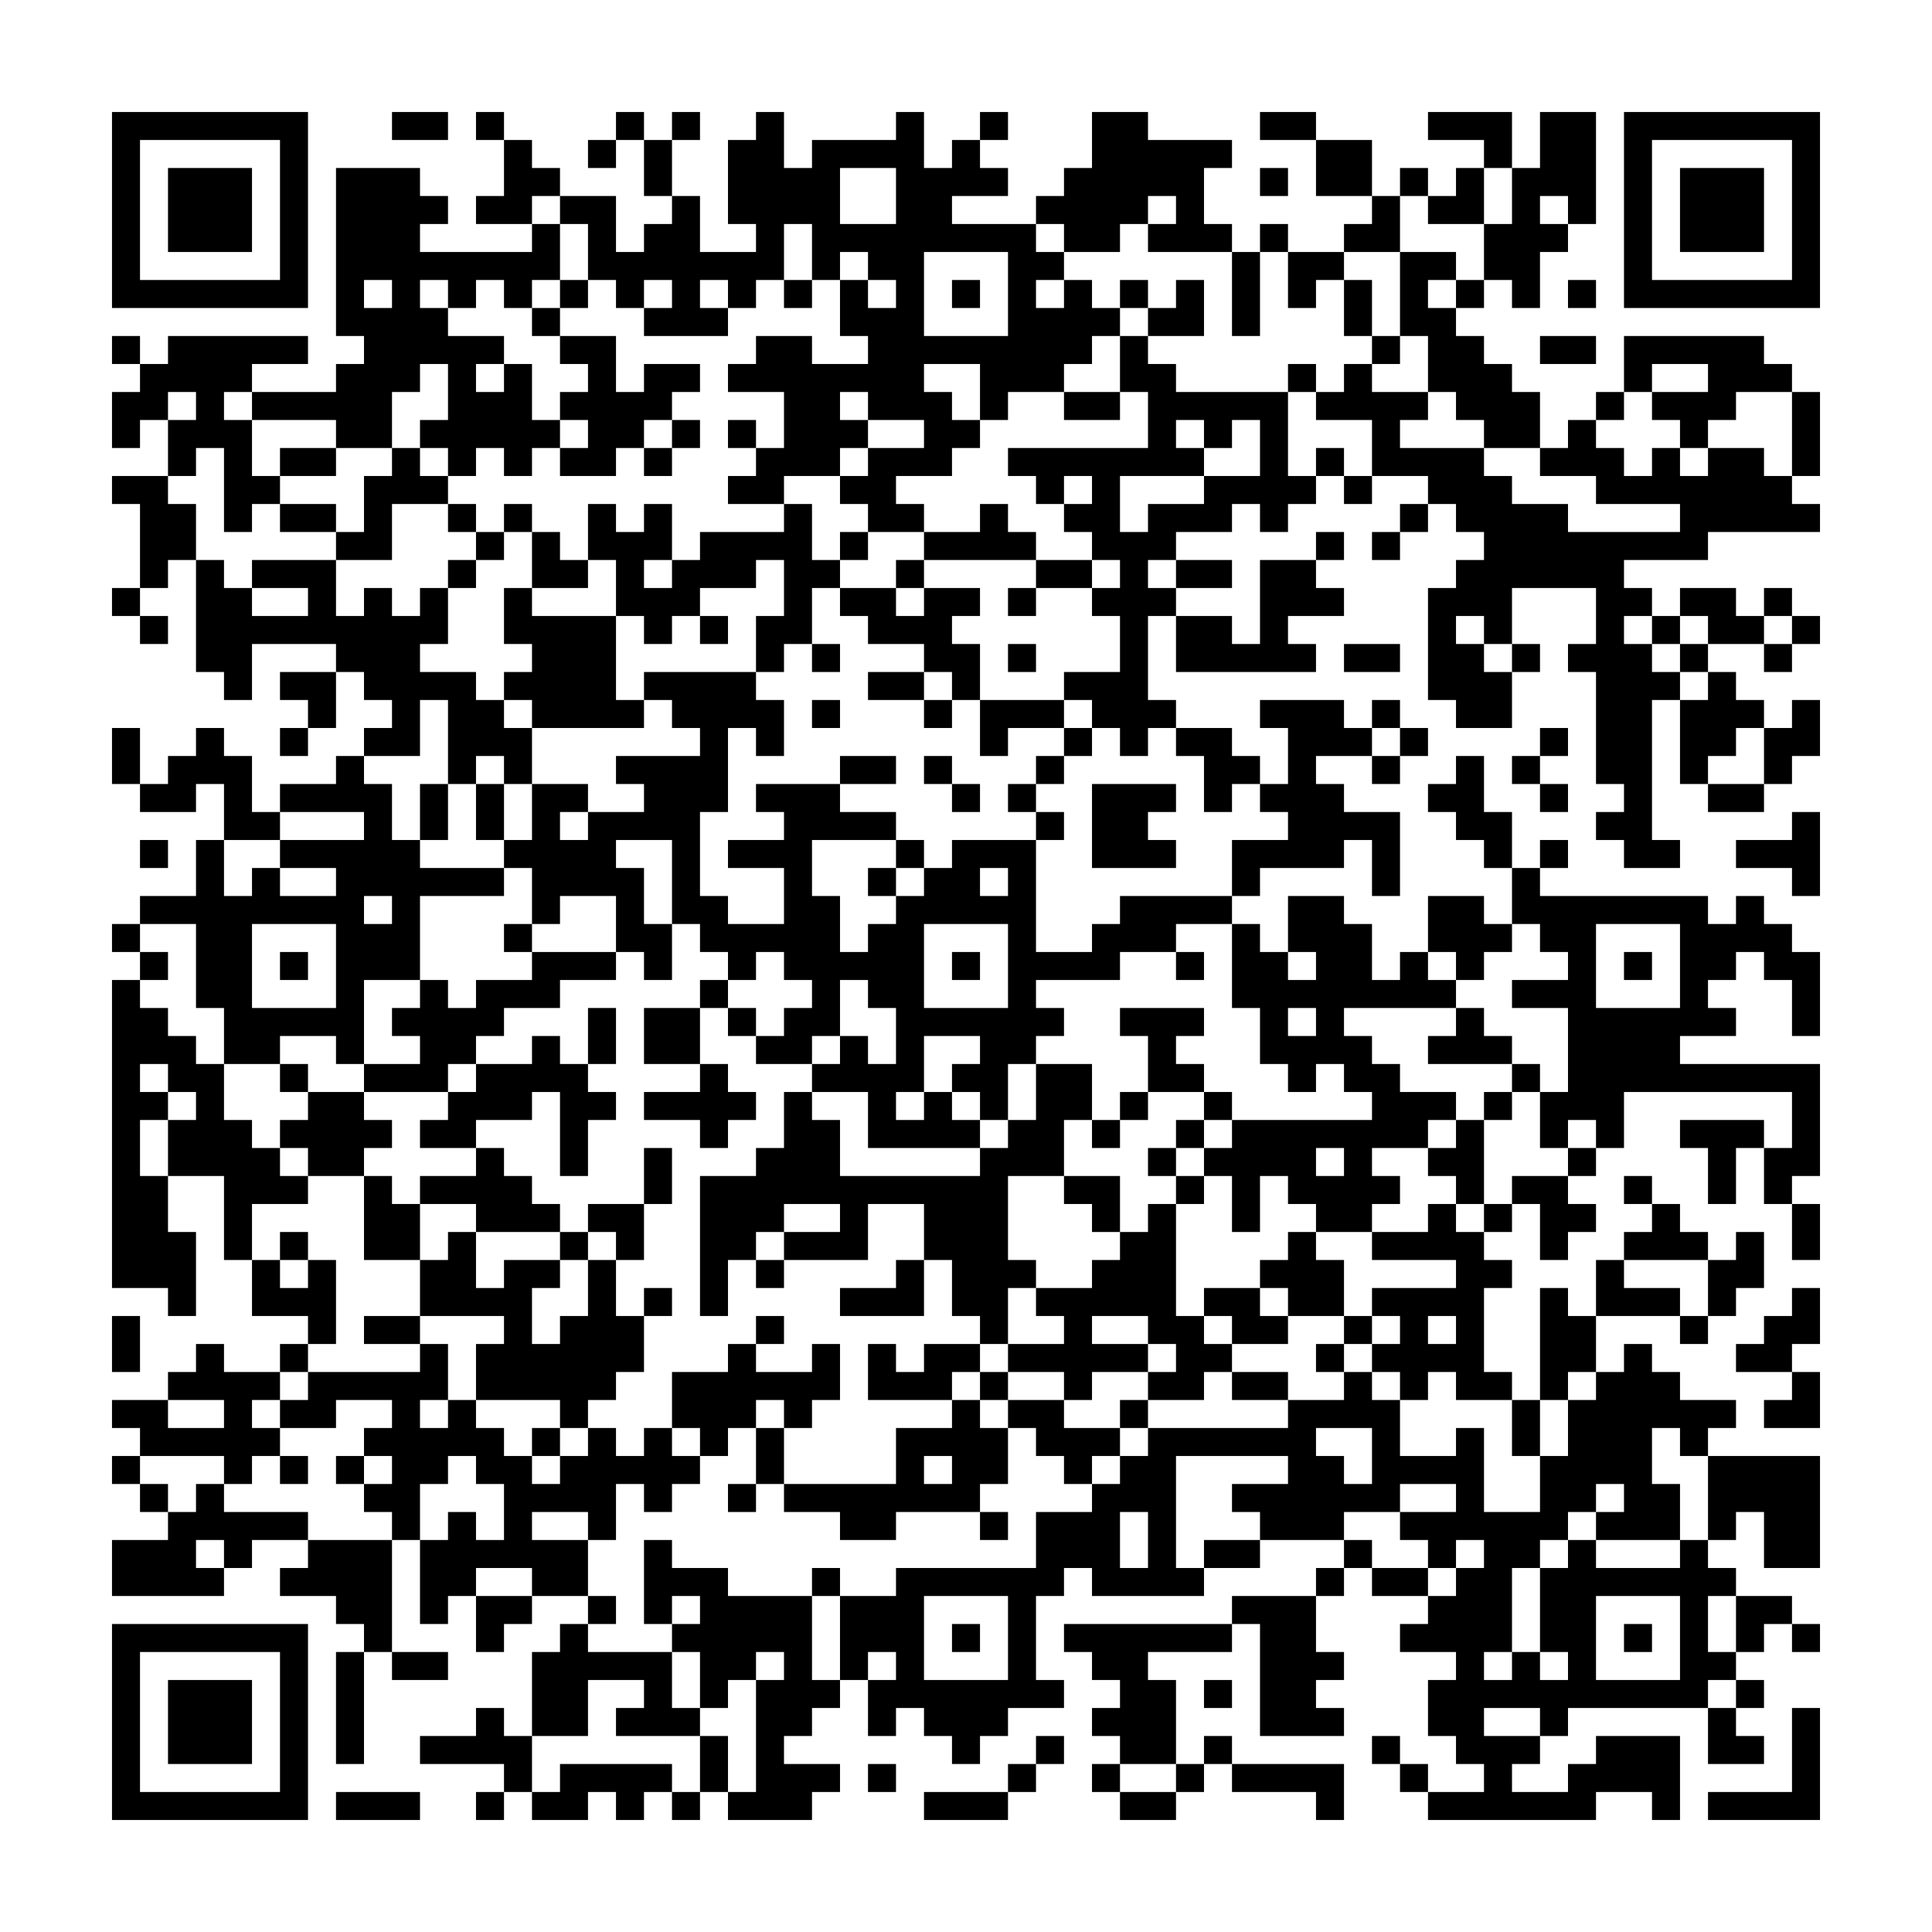
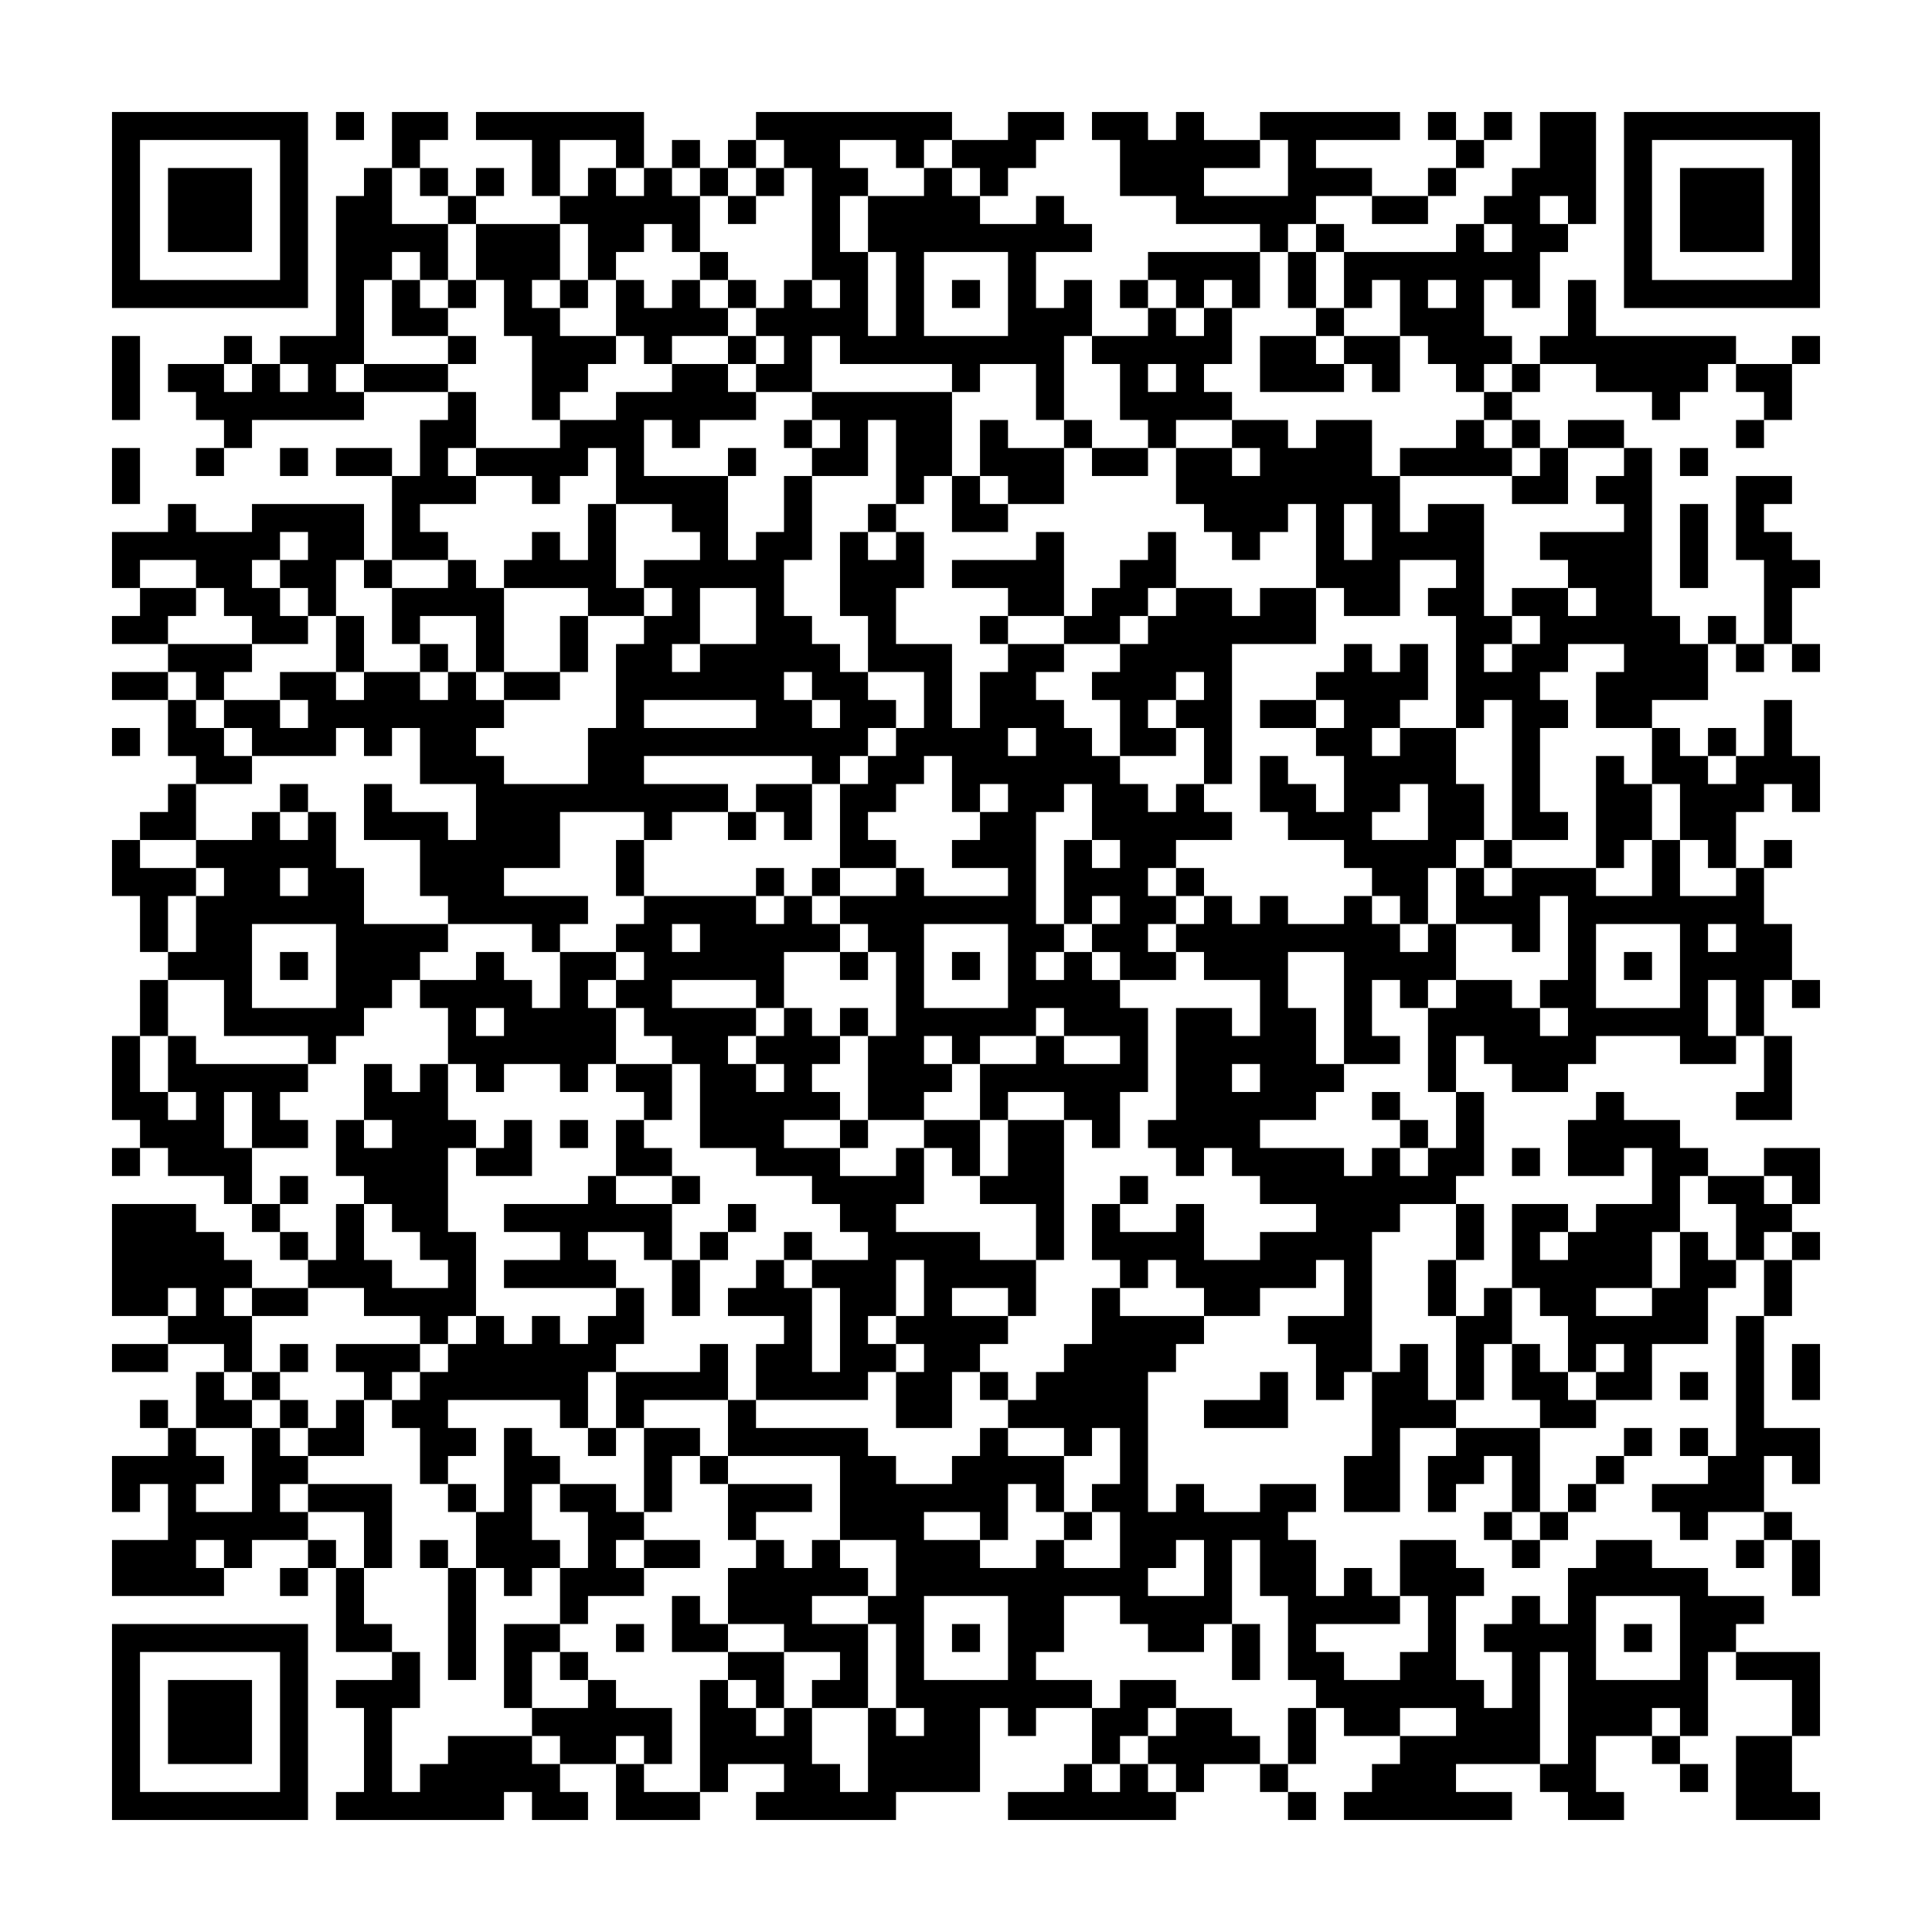
<svg xmlns="http://www.w3.org/2000/svg" viewBox="0 0 69 69">
-   <path d="M4 4h7v7h-7zM14 4h2v1h-2zM17 4h1v1h-1zM22 4h1v1h-1zM24 4h1v1h-1zM27 4h1v2h1v-1h3v-1h1v2h1v-1h1v1h1v1h-2v1h3v1h1v1h-1v1h1v-1h1v1h1v1h-1v1h-1v1h-2v1h-1v-2h-2v1h1v1h1v1h-1v1h-2v1h1v1h-2v-1h-1v-1h1v-1h2v-1h-2v-1h-1v1h1v1h-1v1h-2v1h-2v-1h1v-1h1v-2h-2v-1h1v-1h2v1h2v-1h-1v-2h1v1h1v-1h-1v-1h-1v1h-1v-2h-1v2h-1v1h-1v-1h-1v1h1v1h-3v-1h1v-1h-1v1h-1v-1h-1v-2h-1v-1h2v2h1v-1h1v-1h1v2h2v-1h-1v-3h1zM35 4h1v1h-1zM39 4h2v1h3v1h-1v2h1v1h-3v-1h1v-1h-1v1h-1v1h-2v-1h-1v-1h1v-1h1zM45 4h2v1h-2zM51 4h3v2h-1v-1h-2zM55 4h2v4h-1v-1h-1v1h1v1h-1v2h-1v-1h-1v-2h1v-2h1zM58 4h7v7h-7zM5 5v5h5v-5zM18 5h1v1h1v1h-1v1h-2v-1h1zM21 5h1v1h-1zM23 5h1v2h-1zM47 5h2v2h-2zM59 5v5h5v-5zM6 6h3v3h-3zM12 6h3v1h1v1h-1v1h4v-1h1v2h-1v1h-1v-1h-1v1h-1v-1h-1v1h1v1h2v1h-1v1h1v-1h1v2h1v1h-1v1h-1v-1h-1v1h-1v-1h-1v-1h1v-2h-1v1h-1v2h-2v-1h-3v-1h3v-1h1v-1h-1zM30 6v2h2v-2zM45 6h1v1h-1zM50 6h1v1h-1zM52 6h1v2h-2v-1h1zM60 6h3v3h-3zM49 7h1v2h-2v-1h1zM45 8h1v1h-1zM33 9v3h3v-3zM44 9h1v3h-1zM46 9h2v1h-1v1h-1zM50 9h2v1h-1v1h1v1h1v1h1v1h1v2h-2v-1h-1v-1h-1v-2h-1zM13 10v1h1v-1zM20 10h1v1h-1zM28 10h1v1h-1zM34 10h1v1h-1zM40 10h1v1h-1zM42 10h1v2h-2v-1h1zM48 10h1v2h-1zM52 10h1v1h-1zM56 10h1v1h-1zM19 11h1v1h-1zM4 12h1v1h-1zM6 12h5v1h-2v1h-1v1h1v2h1v1h-1v1h-1v-3h-1v1h-1v-2h1v-1h-1v1h-1v1h-1v-2h1v-1h1zM20 12h2v2h1v-1h2v1h-1v1h-1v1h-1v1h-2v-1h1v-1h-1v-1h1v-1h-1zM40 12h1v1h1v1h4v3h1v1h-1v1h-1v-1h-1v1h-2v1h-1v1h1v1h-1v3h1v1h-1v1h-1v-1h-1v-1h-1v-1h2v-2h-1v-1h1v-1h-1v-1h-1v-1h1v-1h-1v1h-1v-1h-1v-1h5v-2h-1zM49 12h1v1h-1zM55 12h2v1h-2zM58 12h5v1h1v1h-2v1h-1v1h-1v-1h-1v-1h2v-1h-2v1h-1zM46 13h1v1h-1zM48 13h1v1h2v1h-1v1h3v1h1v1h2v1h4v-1h-3v-1h-2v-1h1v-1h1v1h1v1h1v-1h1v1h1v-1h2v1h1v1h1v1h-4v1h-3v1h1v1h-1v1h1v1h1v1h-1v5h1v1h-2v-1h-1v-1h1v-1h-1v-4h-1v-1h1v-2h-3v2h-1v-1h-1v1h1v1h1v2h-2v-1h-1v-4h1v-1h1v-1h-1v-1h-1v-1h-2v-2h-2v-1h1zM38 14h2v1h-2zM57 14h1v1h-1zM64 14h1v3h-1zM24 15h1v1h-1zM26 15h1v1h-1zM42 15v1h1v1h-3v2h1v-1h2v-1h2v-2h-1v1h-1v-1zM10 16h2v1h-2zM14 16h1v1h1v1h-2v2h-2v-1h1v-2h1zM23 16h1v1h-1zM47 16h1v1h-1zM4 17h2v1h1v2h-1v1h-1v-3h-1zM48 17h1v1h-1zM10 18h2v1h-2zM16 18h1v1h-1zM18 18h1v1h-1zM21 18h1v1h1v-1h1v2h-1v1h1v-1h1v-1h3v-1h1v2h1v1h-1v2h-1v1h-1v-2h1v-2h-1v1h-2v1h-1v1h-1v-1h-1v-2h-1zM35 18h1v1h1v1h-4v-1h2zM50 18h1v1h-1zM17 19h1v1h-1zM19 19h1v1h1v1h-2zM30 19h1v1h-1zM47 19h1v1h-1zM49 19h1v1h-1zM7 20h1v1h1v1h2v-1h-2v-1h3v2h1v-1h1v1h1v-1h1v2h-1v1h2v1h1v1h1v2h-1v-1h-1v1h-1v-3h-1v2h-2v-1h1v-1h-1v-1h-1v-1h-3v2h-1v-1h-1zM16 20h1v1h-1zM32 20h1v1h-1zM37 20h2v1h-2zM42 20h2v1h-2zM45 20h2v1h1v1h-2v1h1v1h-5v-2h2v1h1zM4 21h1v1h-1zM18 21h1v1h3v3h1v1h-4v-1h-1v-1h1v-1h-1zM30 21h2v1h1v-1h2v1h-1v1h1v2h-1v-1h-1v-1h-2v-1h-1zM36 21h1v1h-1zM60 21h2v1h1v1h-2v-1h-1zM63 21h1v1h-1zM5 22h1v1h-1zM25 22h1v1h-1zM59 22h1v1h-1zM64 22h1v1h-1zM29 23h1v1h-1zM36 23h1v1h-1zM48 23h2v1h-2zM54 23h1v1h-1zM60 23h1v1h-1zM63 23h1v1h-1zM10 24h2v2h-1v-1h-1zM23 24h4v1h1v2h-1v-1h-1v3h-1v3h1v1h2v-2h-2v-1h2v-1h-1v-1h3v1h2v1h-3v2h1v2h1v-1h1v-1h1v-1h1v-1h3v4h2v-1h1v-1h4v1h-2v1h-2v1h-3v1h1v1h-1v1h-1v2h-1v-1h-1v-1h1v-1h-2v2h-1v1h1v-1h1v1h1v1h-4v-2h-2v-1h1v-1h1v1h1v-2h-1v-1h-1v2h-1v1h-2v-1h1v-1h1v-1h-1v-1h-1v1h-1v-1h-1v-1h-1v-3h-2v1h1v2h1v2h-1v-1h-1v-2h-2v1h-1v-2h-1v-1h1v-2h2v1h-1v1h1v-1h2v-1h-1v-1h3v-1h-1v-1h-1zM31 24h2v1h-2zM61 24h1v1h1v1h-1v1h-1v1h-1v-3h1zM29 25h1v1h-1zM33 25h1v1h-1zM35 25h3v1h-2v1h-1zM45 25h3v1h1v1h-2v1h1v1h2v3h-1v-2h-1v1h-3v1h-1v-2h2v-1h-1v-1h1v-2h-1zM49 25h1v1h-1zM64 25h1v2h-1v1h-1v-2h1zM4 26h1v2h-1zM7 26h1v1h1v2h1v1h-2v-2h-1v1h-2v-1h1v-1h1zM10 26h1v1h-1zM38 26h1v1h-1zM42 26h2v1h1v1h-1v1h-1v-2h-1zM50 26h1v1h-1zM55 26h1v1h-1zM12 27h1v1h1v2h1v1h3v1h-3v3h-2v3h-1v-1h-2v1h-2v-2h-1v-3h-2v-1h2v-2h1v2h1v-1h1v1h2v-1h-2v-1h3v-1h-3v-1h2zM30 27h2v1h-2zM33 27h1v1h-1zM37 27h1v1h-1zM49 27h1v1h-1zM52 27h1v2h1v2h-1v-1h-1v-1h-1v-1h1zM54 27h1v1h-1zM15 28h1v2h-1zM17 28h1v2h-1zM34 28h1v1h-1zM36 28h1v1h-1zM39 28h3v1h-1v1h1v1h-3zM55 28h1v1h-1zM61 28h2v1h-2zM37 29h1v1h-1zM64 29h1v3h-1v-1h-2v-1h2zM5 30h1v1h-1zM32 30h1v1h-1zM55 30h1v1h-1zM31 31h1v1h-1zM35 31v1h1v-1zM54 31h1v1h6v1h1v-1h1v1h1v1h1v3h-1v-2h-1v-1h-1v1h-1v1h1v1h-2v1h5v4h-1v1h-1v-2h1v-2h-6v2h-1v-1h-1v1h-1v-2h1v-3h-2v-1h2v-1h-1v-1h-1zM13 32v1h1v-1zM46 32h2v1h1v2h1v-1h1v1h1v1h-4v1h1v1h1v1h2v1h-1v1h-2v1h1v1h-1v1h-2v-1h-1v-1h-1v2h-1v-2h-1v-1h1v-1h5v-1h-1v-1h-1v1h-1v-1h-1v-2h-1v-3h1v1h1v1h1v-1h-1zM51 32h2v1h1v1h-1v1h-1v-1h-1zM4 33h1v1h-1zM9 33v3h3v-3zM18 33h1v1h-1zM33 33v3h3v-3zM57 33v3h3v-3zM5 34h1v1h-1zM10 34h1v1h-1zM19 34h3v1h-2v1h-2v1h-1v1h-1v1h-3v-1h2v-1h-1v-1h1v-1h1v1h1v-1h2zM34 34h1v1h-1zM42 34h1v1h-1zM58 34h1v1h-1zM4 35h1v1h1v1h1v1h1v2h1v1h1v1h1v1h-2v2h-1v-3h-2v-2h1v-1h-1v-1h-1v1h1v1h-1v2h1v2h1v3h-1v-1h-2zM25 35h1v1h-1zM21 36h1v2h-1zM23 36h2v2h-2zM26 36h1v1h-1zM40 36h3v1h-1v1h1v1h-2v-2h-1zM46 36v1h1v-1zM52 36h1v1h1v1h-3v-1h1zM19 37h1v1h1v1h1v1h-1v2h-1v-3h-1v1h-2v1h-2v-1h1v-1h1v-1h2zM10 38h1v1h-1zM25 38h1v1h1v1h-1v1h-1v-1h-2v-1h2zM37 38h2v2h-1v2h-2v3h1v1h-1v2h-1v-1h-1v-2h-1v-2h-2v2h-3v-1h2v-1h-2v1h-1v1h-1v2h-1v-5h2v-1h1v-2h1v1h1v2h5v-1h1v-1h1zM54 38h1v1h-1zM11 39h2v1h1v1h-1v1h-2v-1h-1v-1h1zM40 39h1v1h-1zM43 39h1v1h-1zM53 39h1v1h-1zM39 40h1v1h-1zM42 40h1v1h-1zM52 40h1v3h-1v-1h-1v-1h1zM60 40h3v1h-1v2h-1v-2h-1zM17 41h1v1h1v1h1v1h-3v-1h-2v-1h2zM23 41h1v2h-1zM41 41h1v1h-1zM47 41v1h1v-1zM56 41h1v1h-1zM13 42h1v1h1v2h-2zM38 42h2v2h-1v-1h-1zM42 42h1v1h-1zM54 42h2v1h1v1h-1v1h-1v-2h-1zM58 42h1v1h-1zM21 43h2v2h-1v-1h-1zM41 43h1v4h1v1h1v1h-1v1h-2v-1h1v-1h-1v-1h-2v1h2v1h-2v1h-1v-1h-2v-1h2v-1h-1v-1h2v-1h1v-1h1zM51 43h1v1h1v1h1v1h-1v3h1v1h-2v-1h-1v1h-1v-1h-1v-1h1v-1h-1v-1h3v-1h-3v-1h2zM53 43h1v1h-1zM59 43h1v1h1v1h-3v-1h1zM64 43h1v2h-1zM10 44h1v1h-1zM16 44h1v2h1v-1h2v1h-1v2h1v-1h1v-2h1v2h1v2h-1v1h-1v1h-1v-1h-3v-2h1v-1h-3v-2h1zM20 44h1v1h-1zM46 44h1v1h1v2h-2v-1h-1v-1h1zM62 44h1v2h-1v1h-1v-2h1zM9 45h1v1h1v-1h1v3h-1v-1h-2zM27 45h1v1h-1zM32 45h1v2h-3v-1h2zM57 45h1v1h2v1h-3zM23 46h1v1h-1zM43 46h2v1h1v1h-2v-1h-1zM55 46h1v1h1v2h-1v1h-1zM64 46h1v2h-1v1h-2v-1h1v-1h1zM4 47h1v2h-1zM13 47h2v1h-2zM27 47h1v1h-1zM48 47h1v1h-1zM51 47v1h1v-1zM60 47h1v1h-1zM7 48h1v1h2v1h-1v1h1v1h-1v1h-1v-1h-3v-1h-1v-1h2v1h2v-1h-2v-1h1zM10 48h1v1h-1zM15 48h1v2h-1v1h1v-1h1v1h1v1h1v1h1v-1h1v-1h1v1h1v-1h1v1h1v1h-1v1h-1v-1h-1v2h-1v-1h-2v1h2v2h-2v-1h-2v1h-1v1h-1v-3h1v-1h1v1h1v-2h-1v-1h-1v1h-1v2h-1v-1h-1v-1h1v-1h-1v-1h1v-1h-2v1h-2v-1h1v-1h4zM26 48h1v1h2v-1h1v2h-1v1h-1v-1h-1v1h-1v1h-1v-1h-1v-2h2zM31 48h1v1h1v-1h2v1h-1v1h-3zM47 48h1v1h-1zM58 48h1v1h1v1h2v1h-1v1h-1v-1h-1v2h1v2h-3v-1h1v-1h-1v1h-1v1h-1v1h-1v3h-1v1h1v-1h1v1h1v-1h-1v-3h1v-1h1v1h3v-1h1v1h1v1h-1v2h1v1h-1v1h-5v1h-1v-1h-2v1h2v1h-1v1h2v-1h1v-1h3v3h-1v-1h-2v1h-6v-1h2v-1h-1v-1h-1v-2h1v-1h-2v-1h1v-1h1v-1h1v-1h-1v1h-1v-1h-1v-1h2v-1h-2v1h-2v1h-3v-1h-1v-1h2v-1h-4v4h1v1h-4v-1h-1v1h-1v3h1v1h-2v1h-1v1h-1v-1h-1v-1h-1v1h-1v-2h1v-1h-1v1h-1v-3h2v-1h5v-2h2v-1h1v-1h1v-1h5v-1h2v-1h1v1h1v2h2v-1h1v3h2v-2h1v-2h1v-1h1zM35 49h1v1h-1zM44 49h2v1h-2zM64 49h1v2h-2v-1h1zM34 50h1v1h1v2h-1v1h-3v1h-2v-1h-2v-1h4v-2h2zM36 50h2v1h2v1h-1v1h-1v-1h-1v-1h-1zM40 50h1v1h-1zM54 50h1v2h-1zM19 51h1v1h-1zM27 51h1v2h-1zM47 51v1h1v1h1v-2zM4 52h1v1h-1zM10 52h1v1h-1zM12 52h1v1h-1zM33 52v1h1v-1zM61 52h4v4h-2v-2h-1v1h-1zM5 53h1v1h-1zM7 53h1v1h3v1h-2v1h-1v-1h-1v1h1v1h-4v-2h2v-1h1zM26 53h1v1h-1zM35 54h1v1h-1zM40 54v2h1v-2zM11 55h3v4h-1v-1h-1v-1h-2v-1h1zM23 55h1v1h2v1h3v3h1v1h-1v1h-1v1h2v1h-1v1h-3v-1h1v-4h1v-1h-1v1h-1v1h-1v-2h-1v-1h1v-1h-1v1h-1zM43 55h2v1h-2zM48 55h1v1h-1zM29 56h1v1h-1zM47 56h1v1h-1zM49 56h2v1h-2zM17 57h2v1h-1v1h-1zM21 57h1v1h-1zM33 57v3h3v-3zM44 57h3v2h1v1h-1v1h1v1h-3v-4h-1zM57 57v3h3v-3zM62 57h2v1h-1v1h-1zM4 58h7v7h-7zM20 58h1v1h3v2h1v1h-3v-1h1v-1h-2v2h-2v-3h1zM34 58h1v1h-1zM38 58h6v1h-3v1h1v3h-2v-1h-1v-1h1v-1h-1v-1h-1zM58 58h1v1h-1zM64 58h1v1h-1zM5 59v5h5v-5zM12 59h1v4h-1zM14 59h2v1h-2zM6 60h3v3h-3zM43 60h1v1h-1zM62 60h1v1h-1zM17 61h1v1h1v2h-1v-1h-3v-1h2zM61 61h1v1h1v1h-2zM64 61h1v4h-4v-1h3zM25 62h1v2h-1zM37 62h1v1h-1zM43 62h1v1h-1zM49 62h1v1h-1zM20 63h4v1h-1v1h-1v-1h-1v1h-2v-1h1zM31 63h1v1h-1zM36 63h1v1h-1zM39 63h1v1h-1zM42 63h1v1h-1zM44 63h4v2h-1v-1h-3zM50 63h1v1h-1zM12 64h3v1h-3zM17 64h1v1h-1zM24 64h1v1h-1zM33 64h3v1h-3zM40 64h2v1h-2z" />
+   <path d="M4 4h7v7h-7zM12 4h1v1h-1zM14 4h2v1h-1v1h-1zM17 4h6v2h-1v-1h-2v2h-1v-2h-2zM27 4h7v1h-1v1h-1v-1h-2v1h1v1h-1v2h1v3h1v-3h-1v-2h2v-1h1v1h1v1h2v-1h1v1h1v1h-2v2h1v-1h1v2h-1v3h-1v-2h-2v1h-1v-1h-4v-1h-1v2h-2v-1h1v-1h-1v-1h1v-1h1v1h1v-1h-1v-4h-1v-1h-1zM36 4h2v1h-1v1h-1v1h-1v-1h-1v-1h2zM39 4h2v1h1v-1h1v1h2v1h-2v1h3v-2h-1v-1h5v1h-3v1h2v1h-2v1h-1v1h-1v-1h-3v-1h-2v-2h-1zM51 4h1v1h-1zM53 4h1v1h-1zM55 4h2v4h-1v-1h-1v1h1v1h-1v2h-1v-1h-1v2h1v1h-1v1h-1v-1h-1v-1h-1v-2h-1v1h-1v-2h4v-1h1v1h1v-1h-1v-1h1v-1h1zM58 4h7v7h-7zM5 5v5h5v-5zM24 5h1v1h-1zM26 5h1v1h-1zM52 5h1v1h-1zM59 5v5h5v-5zM6 6h3v3h-3zM13 6h1v2h2v2h-1v-1h-1v1h-1v3h-1v1h1v1h-4v1h-1v-1h-1v-1h-1v-1h2v1h1v-1h1v1h1v-1h-1v-1h2v-5h1zM15 6h1v1h-1zM17 6h1v1h-1zM21 6h1v1h1v-1h1v1h1v2h-1v-1h-1v1h-1v1h-1v-2h-1v-1h1zM25 6h1v1h-1zM27 6h1v1h-1zM51 6h1v1h-1zM60 6h3v3h-3zM16 7h1v1h-1zM26 7h1v1h-1zM49 7h2v1h-2zM17 8h3v2h-1v1h1v1h2v1h-1v1h-1v1h-1v-3h-1v-2h-1zM47 8h1v1h-1zM25 9h1v1h-1zM33 9v3h3v-3zM41 9h4v2h-1v-1h-1v1h-1v-1h-1zM46 9h1v2h-1zM14 10h1v1h1v1h-2zM16 10h1v1h-1zM20 10h1v1h-1zM22 10h1v1h1v-1h1v1h1v1h-2v1h-1v-1h-1zM26 10h1v1h-1zM34 10h1v1h-1zM40 10h1v1h-1zM51 10v1h1v-1zM56 10h1v2h5v1h-1v1h-1v1h-1v-1h-2v-1h-2v-1h1zM41 11h1v1h1v-1h1v2h-1v1h1v1h-2v1h-1v-1h-1v-2h-1v-1h2zM47 11h1v1h-1zM4 12h1v3h-1zM8 12h1v1h-1zM16 12h1v1h-1zM26 12h1v1h-1zM45 12h2v1h1v1h-3zM48 12h2v2h-1v-1h-1zM64 12h1v1h-1zM13 13h3v1h-3zM24 13h2v1h1v1h-2v1h-1v-1h-1v2h3v3h1v-1h1v-2h1v3h-1v2h1v1h1v1h1v1h1v1h-1v1h-1v1h-1v-1h-6v1h3v1h-2v1h-1v-1h-3v2h-2v1h3v1h-1v1h-1v-1h-3v-1h-1v-2h-2v-2h1v1h2v1h1v-2h-2v-2h-1v1h-1v-1h-1v1h-3v-1h-1v-1h2v1h1v-1h-1v-1h2v1h1v-1h2v1h1v-1h1v1h1v1h-1v1h1v1h3v-2h1v-3h1v-1h1v-1h-1v-1h2v-1h-1v-1h-2v-2h-1v1h-1v1h-1v-1h-2v-1h3v-1h2v-1h2zM41 13v1h1v-1zM54 13h1v1h-1zM62 13h2v2h-1v-1h-1zM16 14h1v2h-1v1h1v1h-2v1h1v1h-2v-3h1v-2h1zM29 14h5v3h-1v1h-1v-3h-1v2h-2v-1h1v-1h-1zM53 14h1v1h-1zM28 15h1v1h-1zM35 15h1v1h2v2h-2v-1h-1zM38 15h1v1h-1zM44 15h2v1h1v-1h2v2h1v2h1v-1h2v4h1v1h-1v1h1v-1h1v-1h-1v-1h2v1h1v-1h-1v-1h-1v-1h3v-1h-1v-1h1v-1h1v6h1v1h1v2h-2v1h-2v-2h1v-1h-2v1h-1v1h1v1h-1v3h1v1h-2v-5h-1v1h-1v-4h-1v-1h1v-1h-2v2h-2v-1h-1v-3h-1v1h-1v1h-1v-1h-1v-1h-1v-2h2v1h1v-1h-1zM52 15h1v1h1v1h-4v-1h2zM54 15h1v1h-1zM56 15h2v1h-2zM62 15h1v1h-1zM4 16h1v2h-1zM7 16h1v1h-1zM10 16h1v1h-1zM12 16h2v1h-2zM26 16h1v1h-1zM39 16h2v1h-2zM55 16h1v2h-2v-1h1zM60 16h1v1h-1zM34 17h1v1h1v1h-2zM62 17h2v1h-1v1h1v1h1v1h-1v2h-1v-3h-1zM6 18h1v1h2v-1h4v2h-1v2h-1v-1h-1v-1h1v-1h-1v1h-1v1h1v1h1v1h-2v-1h-1v-1h-1v-1h-2v1h-1v-2h2zM21 18h1v3h1v1h-2v-1h-3v-1h1v-1h1v1h1zM31 18h1v1h-1zM48 18v2h1v-2zM60 18h1v3h-1zM30 19h1v1h1v-1h1v2h-1v2h2v3h1v-2h1v-1h2v1h-1v1h1v1h1v1h1v1h1v1h1v-1h1v1h1v1h-2v1h-1v1h1v1h-1v1h1v1h-2v-1h-1v-1h1v-1h-1v1h-1v-3h1v1h1v-1h-1v-2h-1v1h-1v4h1v1h-1v1h1v-1h1v1h1v1h1v3h-1v2h-1v-1h-1v-1h-2v1h-1v-2h2v-1h1v1h2v-1h-2v-1h-1v1h-2v1h-1v-1h-1v1h1v1h-1v1h-2v-3h1v-3h-1v-1h-1v-1h2v-1h1v1h3v-1h-2v-1h1v-1h1v-1h-1v1h-1v-2h-1v1h-1v1h-1v1h1v1h-2v-3h1v-1h1v-1h1v-2h-2v-2h-1zM37 19h1v3h-2v-1h-2v-1h3zM41 19h1v2h-1v1h-1v1h-2v-1h1v-1h1v-1h1zM13 20h1v1h-1zM16 20h1v1h1v3h-1v-2h-2v1h-1v-2h2zM5 21h2v1h-1v1h-2v-1h1zM25 21v2h-1v1h1v-1h2v-2zM42 21h2v1h1v-1h2v2h-3v5h-1v-2h-1v-1h1v-1h-1v1h-1v1h1v1h-2v-2h-1v-1h1v-1h1v-1h1zM12 22h1v2h-1zM20 22h1v2h-1zM35 22h1v1h-1zM61 22h1v1h-1zM6 23h3v1h-1v1h-1v-1h-1zM15 23h1v1h-1zM48 23h1v1h1v-1h1v2h-1v1h-1v1h1v-1h2v2h1v2h-1v1h-1v2h-1v-1h-1v-1h-1v-1h-2v-1h-1v-2h1v1h1v1h1v-2h-1v-1h1v-1h-1v-1h1zM62 23h1v1h-1zM64 23h1v1h-1zM4 24h2v1h-2zM18 24h2v1h-2zM28 24v1h1v1h1v-1h-1v-1zM6 25h1v1h1v1h1v1h-2v-1h-1zM23 25v1h4v-1zM45 25h2v1h-2zM63 25h1v2h1v2h-1v-1h-1v1h-1v2h-1v-1h-1v-2h-1v-2h1v1h1v1h1v-1h1zM4 26h1v1h-1zM36 26v1h1v-1zM61 26h1v1h-1zM57 27h1v1h1v2h-1v1h-1zM6 28h1v2h-2v-1h1zM10 28h1v1h-1zM27 28h2v2h-1v-1h-1zM50 28v1h-1v1h2v-2zM9 29h1v1h1v-1h1v2h1v2h3v1h-1v1h-1v1h-1v1h-1v1h-1v-1h-3v-2h-2v-1h1v-2h1v-1h-1v-1h2zM26 29h1v1h-1zM4 30h1v1h2v1h-1v2h-1v-2h-1zM22 30h1v2h-1zM53 30h1v1h-1zM59 30h1v2h2v-1h1v2h1v2h-1v2h-1v-2h-1v2h1v1h-2v-1h-3v1h-1v1h-2v-1h-1v-1h-1v2h-1v-3h1v-1h2v1h1v1h1v-1h-1v-1h1v-3h-1v2h-1v-1h-2v-2h1v1h1v-1h3v1h2zM63 30h1v1h-1zM10 31v1h1v-1zM27 31h1v1h-1zM29 31h1v1h-1zM42 31h1v1h-1zM23 32h4v1h1v-1h1v1h1v1h-2v2h-1v-1h-3v1h3v1h-1v1h1v1h1v-1h-1v-1h1v-1h1v1h1v1h-1v1h1v1h-2v1h2v1h2v-1h1v2h-1v1h3v1h2v2h-1v-1h-2v1h2v1h-1v1h-1v2h-2v-2h1v-1h-1v-1h1v-2h-1v2h-1v1h1v1h-1v1h-4v-2h1v-1h-2v-1h1v-1h1v1h1v3h1v-3h-1v-1h2v-1h-1v-1h-1v-1h-2v-1h-2v-3h-1v-1h-1v-1h-1v-1h1v-1h-1v-1h1zM43 32h1v1h1v-1h1v1h2v-1h1v1h1v1h1v-1h1v2h-1v1h-1v-1h-1v2h1v1h-2v-4h-2v2h1v2h1v1h-1v1h-2v1h3v1h1v-1h1v1h1v-1h1v-2h1v3h-1v1h-2v1h-1v5h-1v1h-1v-2h-1v-1h2v-2h-1v1h-2v1h-2v-1h-1v-1h-1v1h-1v-1h-1v-2h1v1h2v-1h1v2h2v-1h2v-1h-2v-1h-1v-1h-1v1h-1v-1h-1v-1h1v-4h2v1h1v-2h-2v-1h-1v-1h1zM9 33v3h3v-3zM24 33v1h1v-1zM33 33v3h3v-3zM57 33v3h3v-3zM61 33v1h1v-1zM10 34h1v1h-1zM17 34h1v1h1v1h1v-2h2v1h-1v1h1v2h-1v1h-1v-1h-2v1h-1v-1h-1v-2h-1v-1h2zM30 34h1v1h-1zM34 34h1v1h-1zM58 34h1v1h-1zM5 35h1v2h-1zM64 35h1v1h-1zM17 36v1h1v-1zM30 36h1v1h-1zM4 37h1v2h1v1h1v-1h-1v-2h1v1h4v1h-1v1h1v1h-2v-2h-1v2h1v2h-1v-1h-2v-1h-1v-1h-1zM63 37h1v3h-2v-1h1zM13 38h1v1h1v-1h1v2h1v1h-1v3h1v3h-1v1h-1v-1h-2v-1h-2v-1h1v-2h1v2h1v1h2v-1h-1v-1h-1v-1h-1v-1h-1v-2h1v1h1v-1h-1zM22 38h2v2h-1v-1h-1zM44 38v1h1v-1zM49 39h1v1h-1zM57 39h1v1h2v1h1v1h-1v2h-1v2h-2v1h2v-1h1v-2h1v1h1v1h-1v2h-2v2h-2v-1h1v-1h-1v1h-1v-2h-1v-1h-1v-3h2v1h-1v1h1v-1h1v-1h2v-2h-1v1h-2v-2h1zM18 40h1v2h-2v-1h1zM20 40h1v1h-1zM22 40h1v1h1v1h-2zM30 40h1v1h-1zM33 40h2v2h-1v-1h-1zM36 40h2v5h-1v-2h-2v-1h1zM50 40h1v1h-1zM4 41h1v1h-1zM54 41h1v1h-1zM63 41h2v2h-1v-1h-1zM10 42h1v1h-1zM21 42h1v1h2v2h-1v-1h-2v1h1v1h-4v-1h2v-1h-2v-1h3zM24 42h1v1h-1zM40 42h1v1h-1zM61 42h2v1h1v1h-1v1h-1v-2h-1zM4 43h3v1h1v1h1v1h-1v1h1v2h-1v-1h-2v-1h1v-1h-1v1h-2zM9 43h1v1h-1zM26 43h1v1h-1zM52 43h1v2h-1zM10 44h1v1h-1zM25 44h1v1h-1zM28 44h1v1h-1zM64 44h1v1h-1zM24 45h1v2h-1zM51 45h1v2h-1zM63 45h1v2h-1zM9 46h2v1h-2zM22 46h1v2h-1v1h-1v2h-1v-1h-4v1h1v1h-1v1h-1v-2h-1v-1h1v-1h1v-1h1v-1h1v1h1v-1h1v1h1v-1h1zM39 46h1v1h3v1h-1v1h-1v5h1v-1h1v1h2v-1h2v1h-1v1h1v2h1v-1h1v1h1v1h-3v1h1v1h2v-1h1v-2h-1v-2h2v1h1v1h-1v3h1v1h1v-2h-1v-1h1v-1h1v1h1v-2h1v-1h2v1h2v1h2v1h-1v1h-1v3h-1v-1h-1v1h-2v2h1v1h-2v-1h-1v-1h1v-4h-1v4h-3v1h2v1h-6v-1h1v-1h1v-1h2v-1h-2v1h-2v-1h-1v-1h-1v-3h-1v-2h-1v3h-1v1h-2v-1h-1v-1h-2v2h-1v1h2v1h-2v1h-1v-1h-1v3h-3v1h-5v-1h1v-1h-2v1h-1v-4h1v1h1v1h1v-1h1v2h1v1h1v-3h1v1h1v-1h-1v-3h-1v-1h1v-2h-2v-3h-4v-2h1v1h4v1h1v1h2v-1h1v-1h1v1h2v2h-1v-1h-1v2h-1v-1h-2v1h2v1h2v-1h1v1h2v-2h-1v-1h1v-2h-1v1h-1v-1h-2v-1h1v-1h1v-1h1zM53 46h1v2h-1v2h-1v-3h1zM62 47h1v4h2v2h-1v-1h-1v2h-2v1h-1v-1h-1v-1h2v-1h1zM4 48h2v1h-2zM10 48h1v1h-1zM12 48h3v1h-1v1h-1v-1h-1zM25 48h1v2h-3v1h-1v-2h3zM50 48h1v2h1v1h-2v3h-2v-2h1v-3h1zM54 48h1v1h1v1h1v1h-2v-1h-1zM64 48h1v2h-1zM7 49h1v1h1v1h-2zM9 49h1v1h-1zM35 49h1v1h-1zM45 49h1v2h-3v-1h2zM60 49h1v1h-1zM5 50h1v1h-1zM10 50h1v1h-1zM12 50h1v2h-2v-1h1zM6 51h1v1h1v1h-1v1h2v-3h1v1h1v1h-1v1h1v1h-2v1h-1v-1h-1v1h1v1h-4v-2h2v-2h-1v1h-1v-2h2zM18 51h1v1h1v1h-1v2h1v1h-1v1h-1v-1h-1v-2h1zM21 51h1v1h-1zM23 51h2v1h-1v2h-1zM52 51h3v3h-1v-2h-1v1h-1v1h-1v-2h1zM58 51h1v1h-1zM60 51h1v1h-1zM25 52h1v1h-1zM57 52h1v1h-1zM11 53h3v3h-1v-2h-2zM16 53h1v1h-1zM20 53h2v1h1v1h-1v1h1v1h-2v1h-1v-2h1v-2h-1zM26 53h3v1h-2v1h-1zM56 53h1v1h-1zM38 54h1v1h-1zM53 54h1v1h-1zM55 54h1v1h-1zM63 54h1v1h-1zM11 55h1v1h-1zM15 55h1v1h-1zM23 55h2v1h-2zM27 55h1v1h1v-1h1v1h1v1h-2v1h2v3h-2v-1h1v-1h-2v-1h-2v-2h1zM42 55v1h-1v1h2v-2zM54 55h1v1h-1zM62 55h1v1h-1zM64 55h1v2h-1zM10 56h1v1h-1zM12 56h1v2h1v1h-2zM16 56h1v4h-1zM24 57h1v1h1v1h-2zM33 57v3h3v-3zM57 57v3h3v-3zM4 58h7v7h-7zM18 58h2v1h-1v2h-1zM22 58h1v1h-1zM34 58h1v1h-1zM44 58h1v2h-1zM58 58h1v1h-1zM5 59v5h5v-5zM14 59h1v2h-1v3h1v-1h1v-1h3v1h1v1h1v1h-2v-1h-1v1h-6v-1h1v-3h-1v-1h2zM20 59h1v1h-1zM26 59h2v2h-1v-1h-1zM62 59h3v3h-1v-2h-2zM6 60h3v3h-3zM21 60h1v1h2v2h-1v-1h-1v1h-2v-1h-1v-1h2zM40 60h2v1h-1v1h-1v1h-1v-2h1zM42 61h2v1h1v1h-2v1h-1v-1h-1v-1h1zM46 61h1v2h-1zM59 62h1v1h-1zM62 62h2v2h1v1h-3zM22 63h1v1h2v1h-3zM38 63h1v1h1v-1h1v1h1v1h-6v-1h2zM45 63h1v1h-1zM60 63h1v1h-1zM46 64h1v1h-1z" />
</svg>
